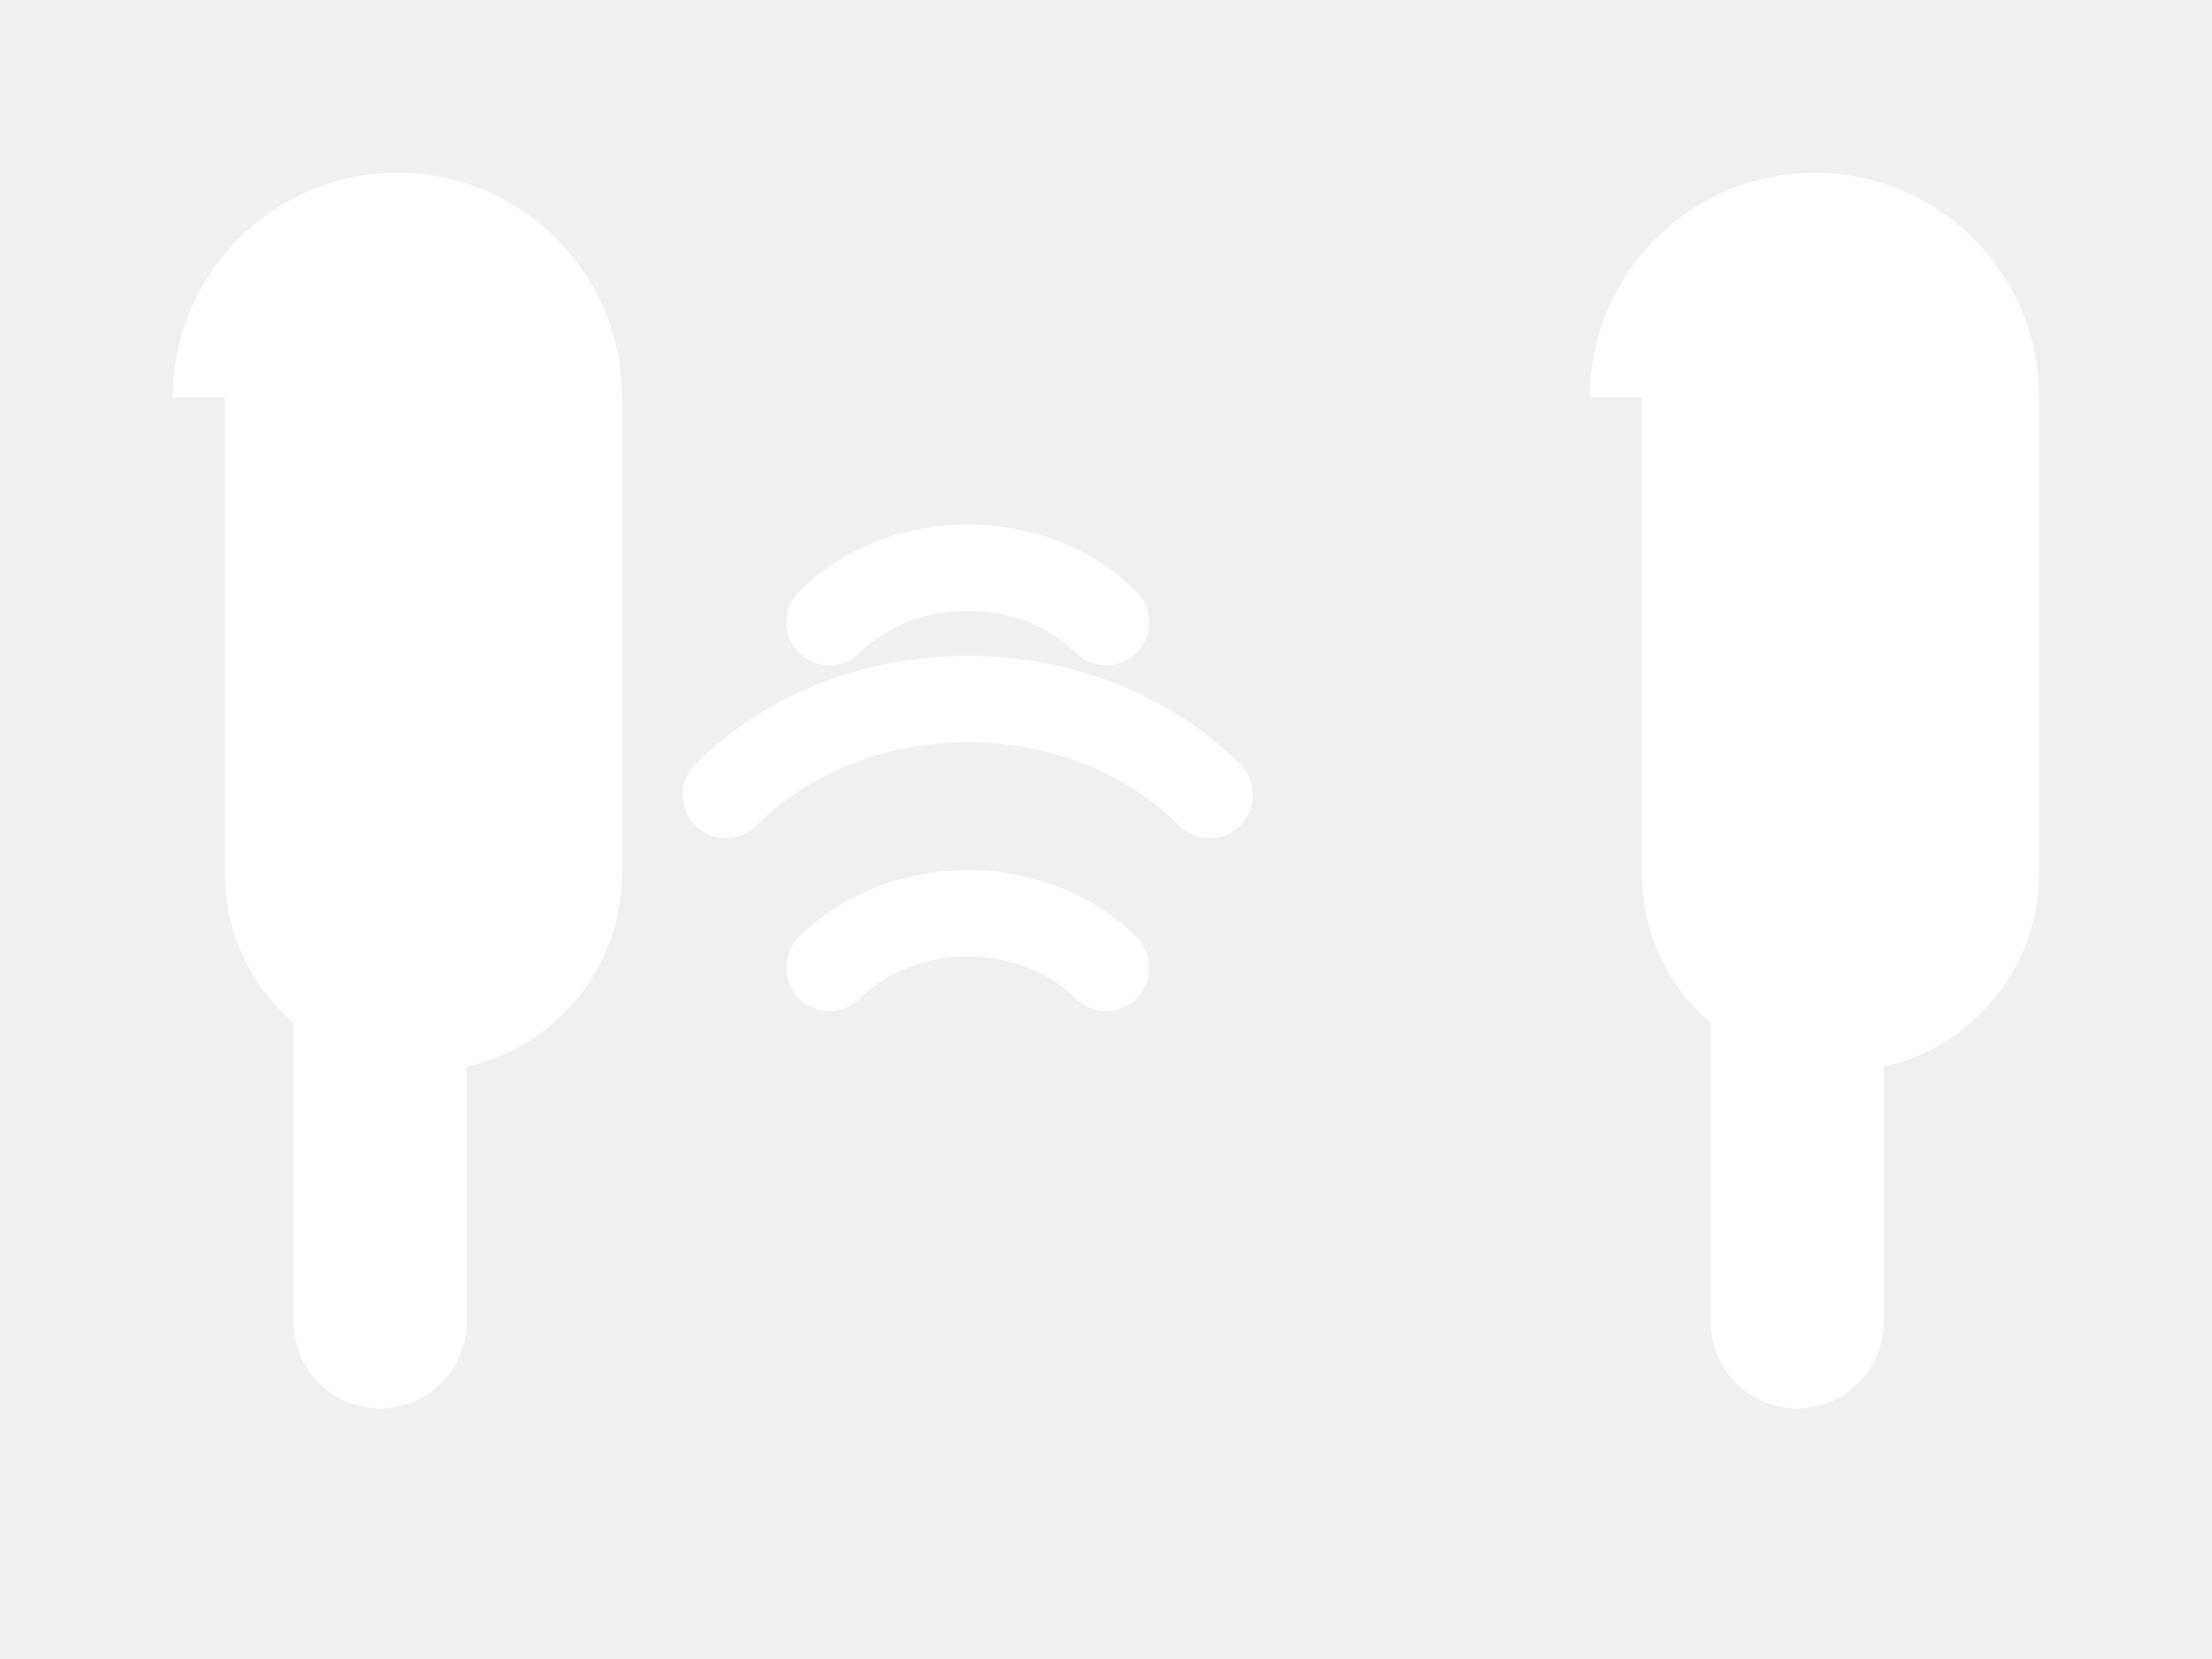
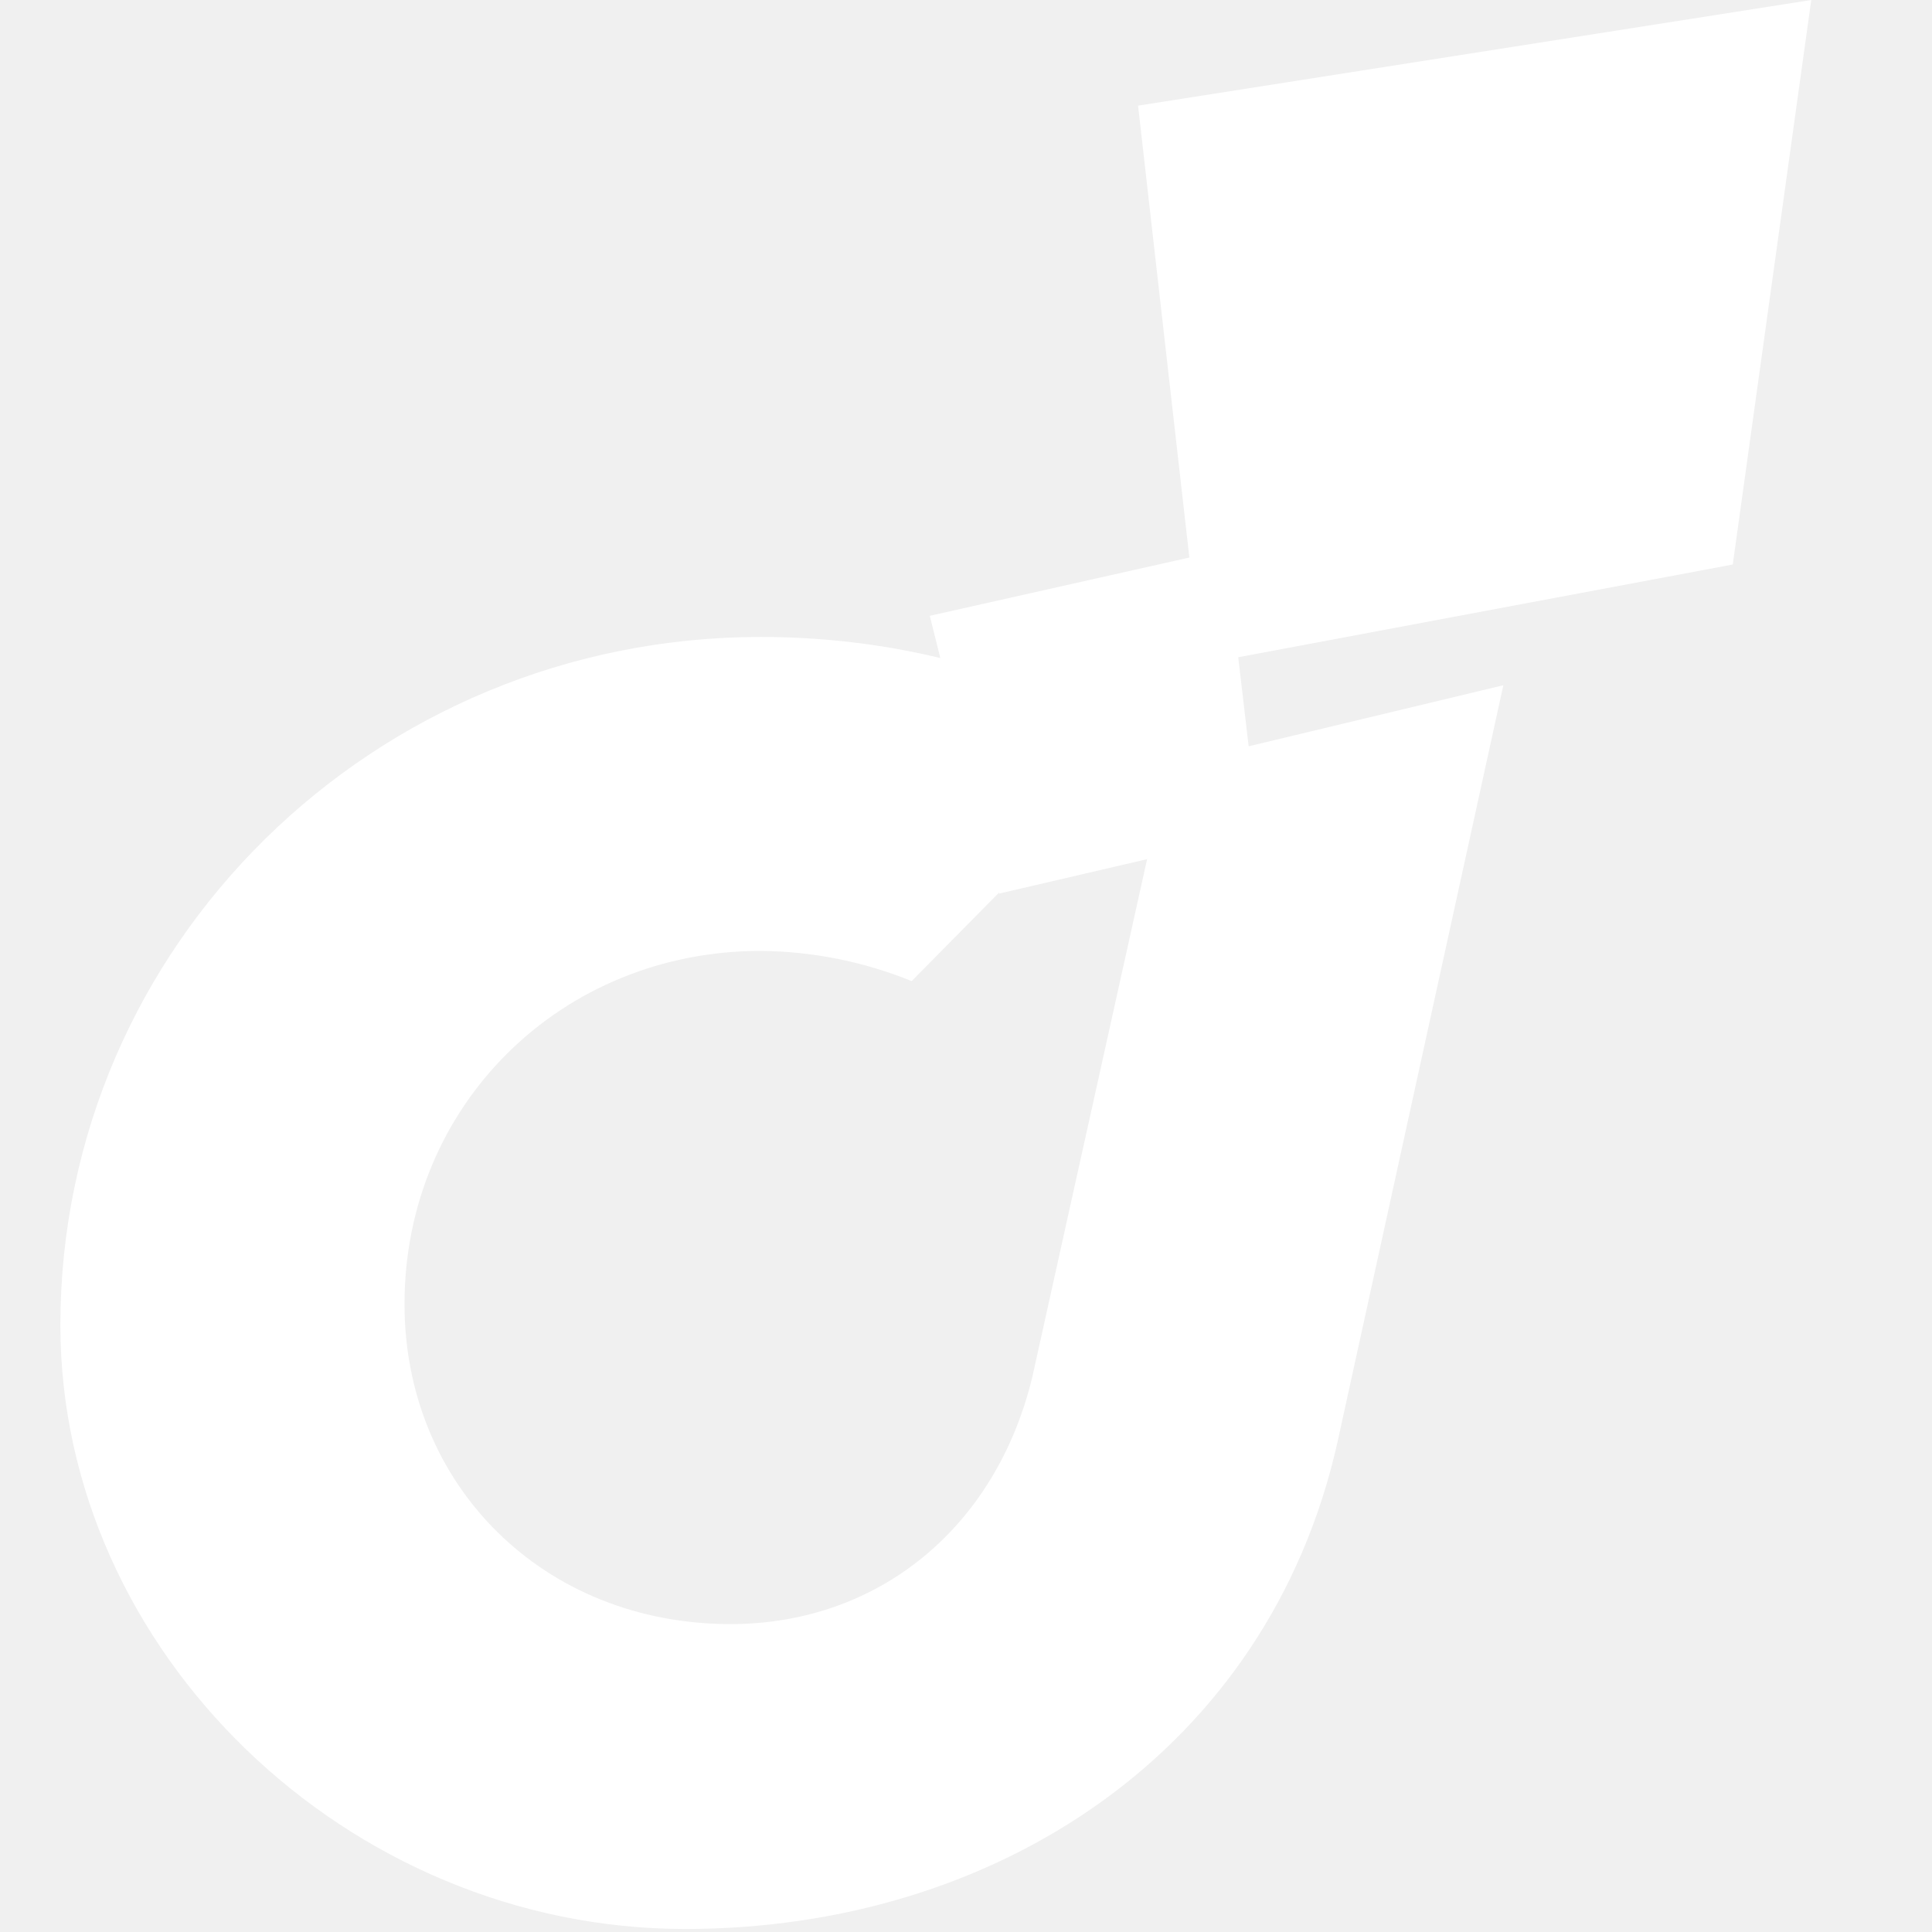
- <svg xmlns="http://www.w3.org/2000/svg" viewBox="0 0 64 48" fill="none">
-   <g fill="#ffffff">
-     <path d="M5 11.5C5 7.91 7.91 5 11.5 5S18 7.91 18 11.5v13.75a5.75 5.75 0 0 1-11.5 0V11.5Z" />
-     <path d="M8.5 24.25h5v14a2.5 2.5 0 0 1-5 0v-14Z" />
-     <path d="M46 11.5C46 7.91 48.91 5 52.5 5S59 7.91 59 11.5v13.75a5.75 5.75 0 0 1-11.5 0V11.5Z" />
-     <path d="M49.5 24.25h5v14a2.5 2.5 0 0 1-5 0v-14Z" />
-   </g>
-   <path d="M24 18c2.1-2.1 5.9-2.1 8 0M21 23c3.7-3.7 10.3-3.7 14 0M24 28c2.1-2.1 5.9-2.1 8 0" stroke="#ffffff" stroke-width="2.5" stroke-linecap="round" />
+ <svg xmlns="http://www.w3.org/2000/svg" viewBox="0 0 64 64" fill="#ffffff">
+   <path d="M37.7 3.5 60 0 57.4 18.7 39.8 22 37.7 3.5Z" />
+   <path d="m35.2 26.2 14.6-3.5-5.5 25.1c-2.3 10.2-11.3 16.1-21.6 16.1C11.5 63.9 2 54.7 2 43.9 2 31.3 12.4 21.1 25.2 21.1c4.8 0 9.1 1.3 12.8 3.5l-7.8 7.9a13.6 13.6 0 0 0-5-1c-6.6 0-11.8 5.1-11.8 11.7 0 6 4.6 10.6 10.8 10.6 4.9 0 8.8-3.2 10-8.2l4.3-19.4-3.3.8Z" />
+   <path d="m30.8 20.4 9.8-2.2 1.1 9.4-8.6 2-2.3-9.2Z" />
</svg>
